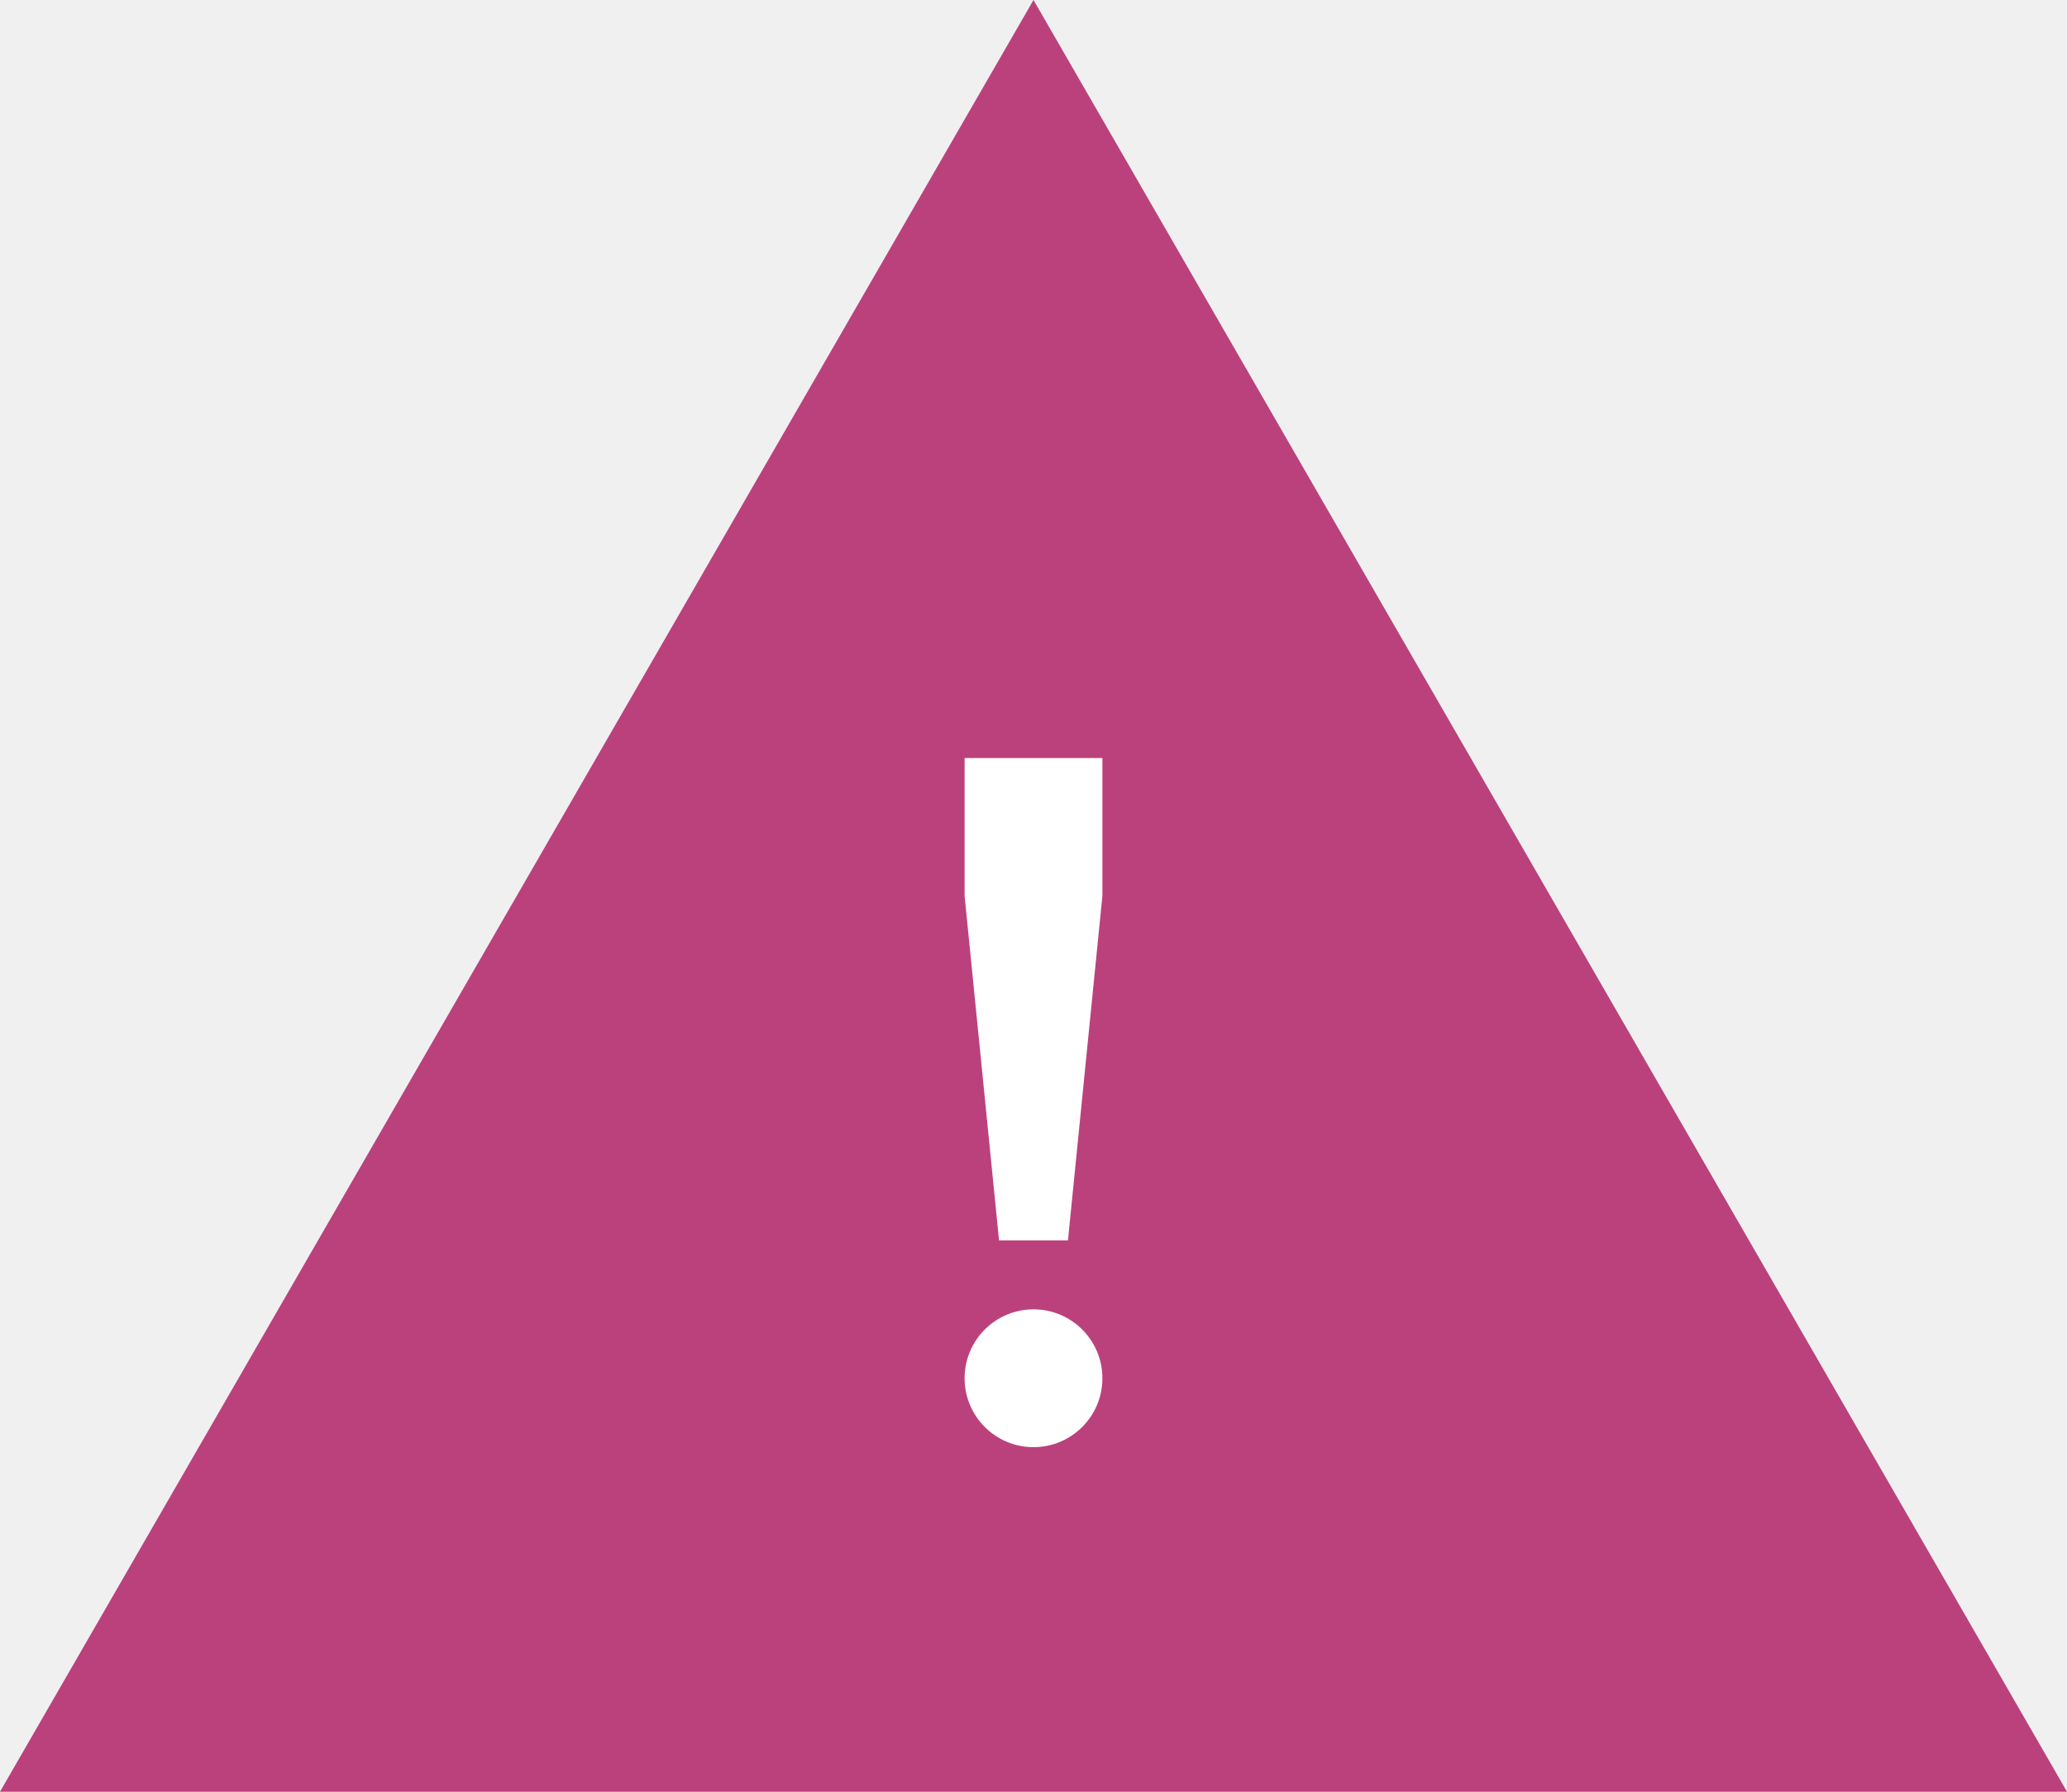
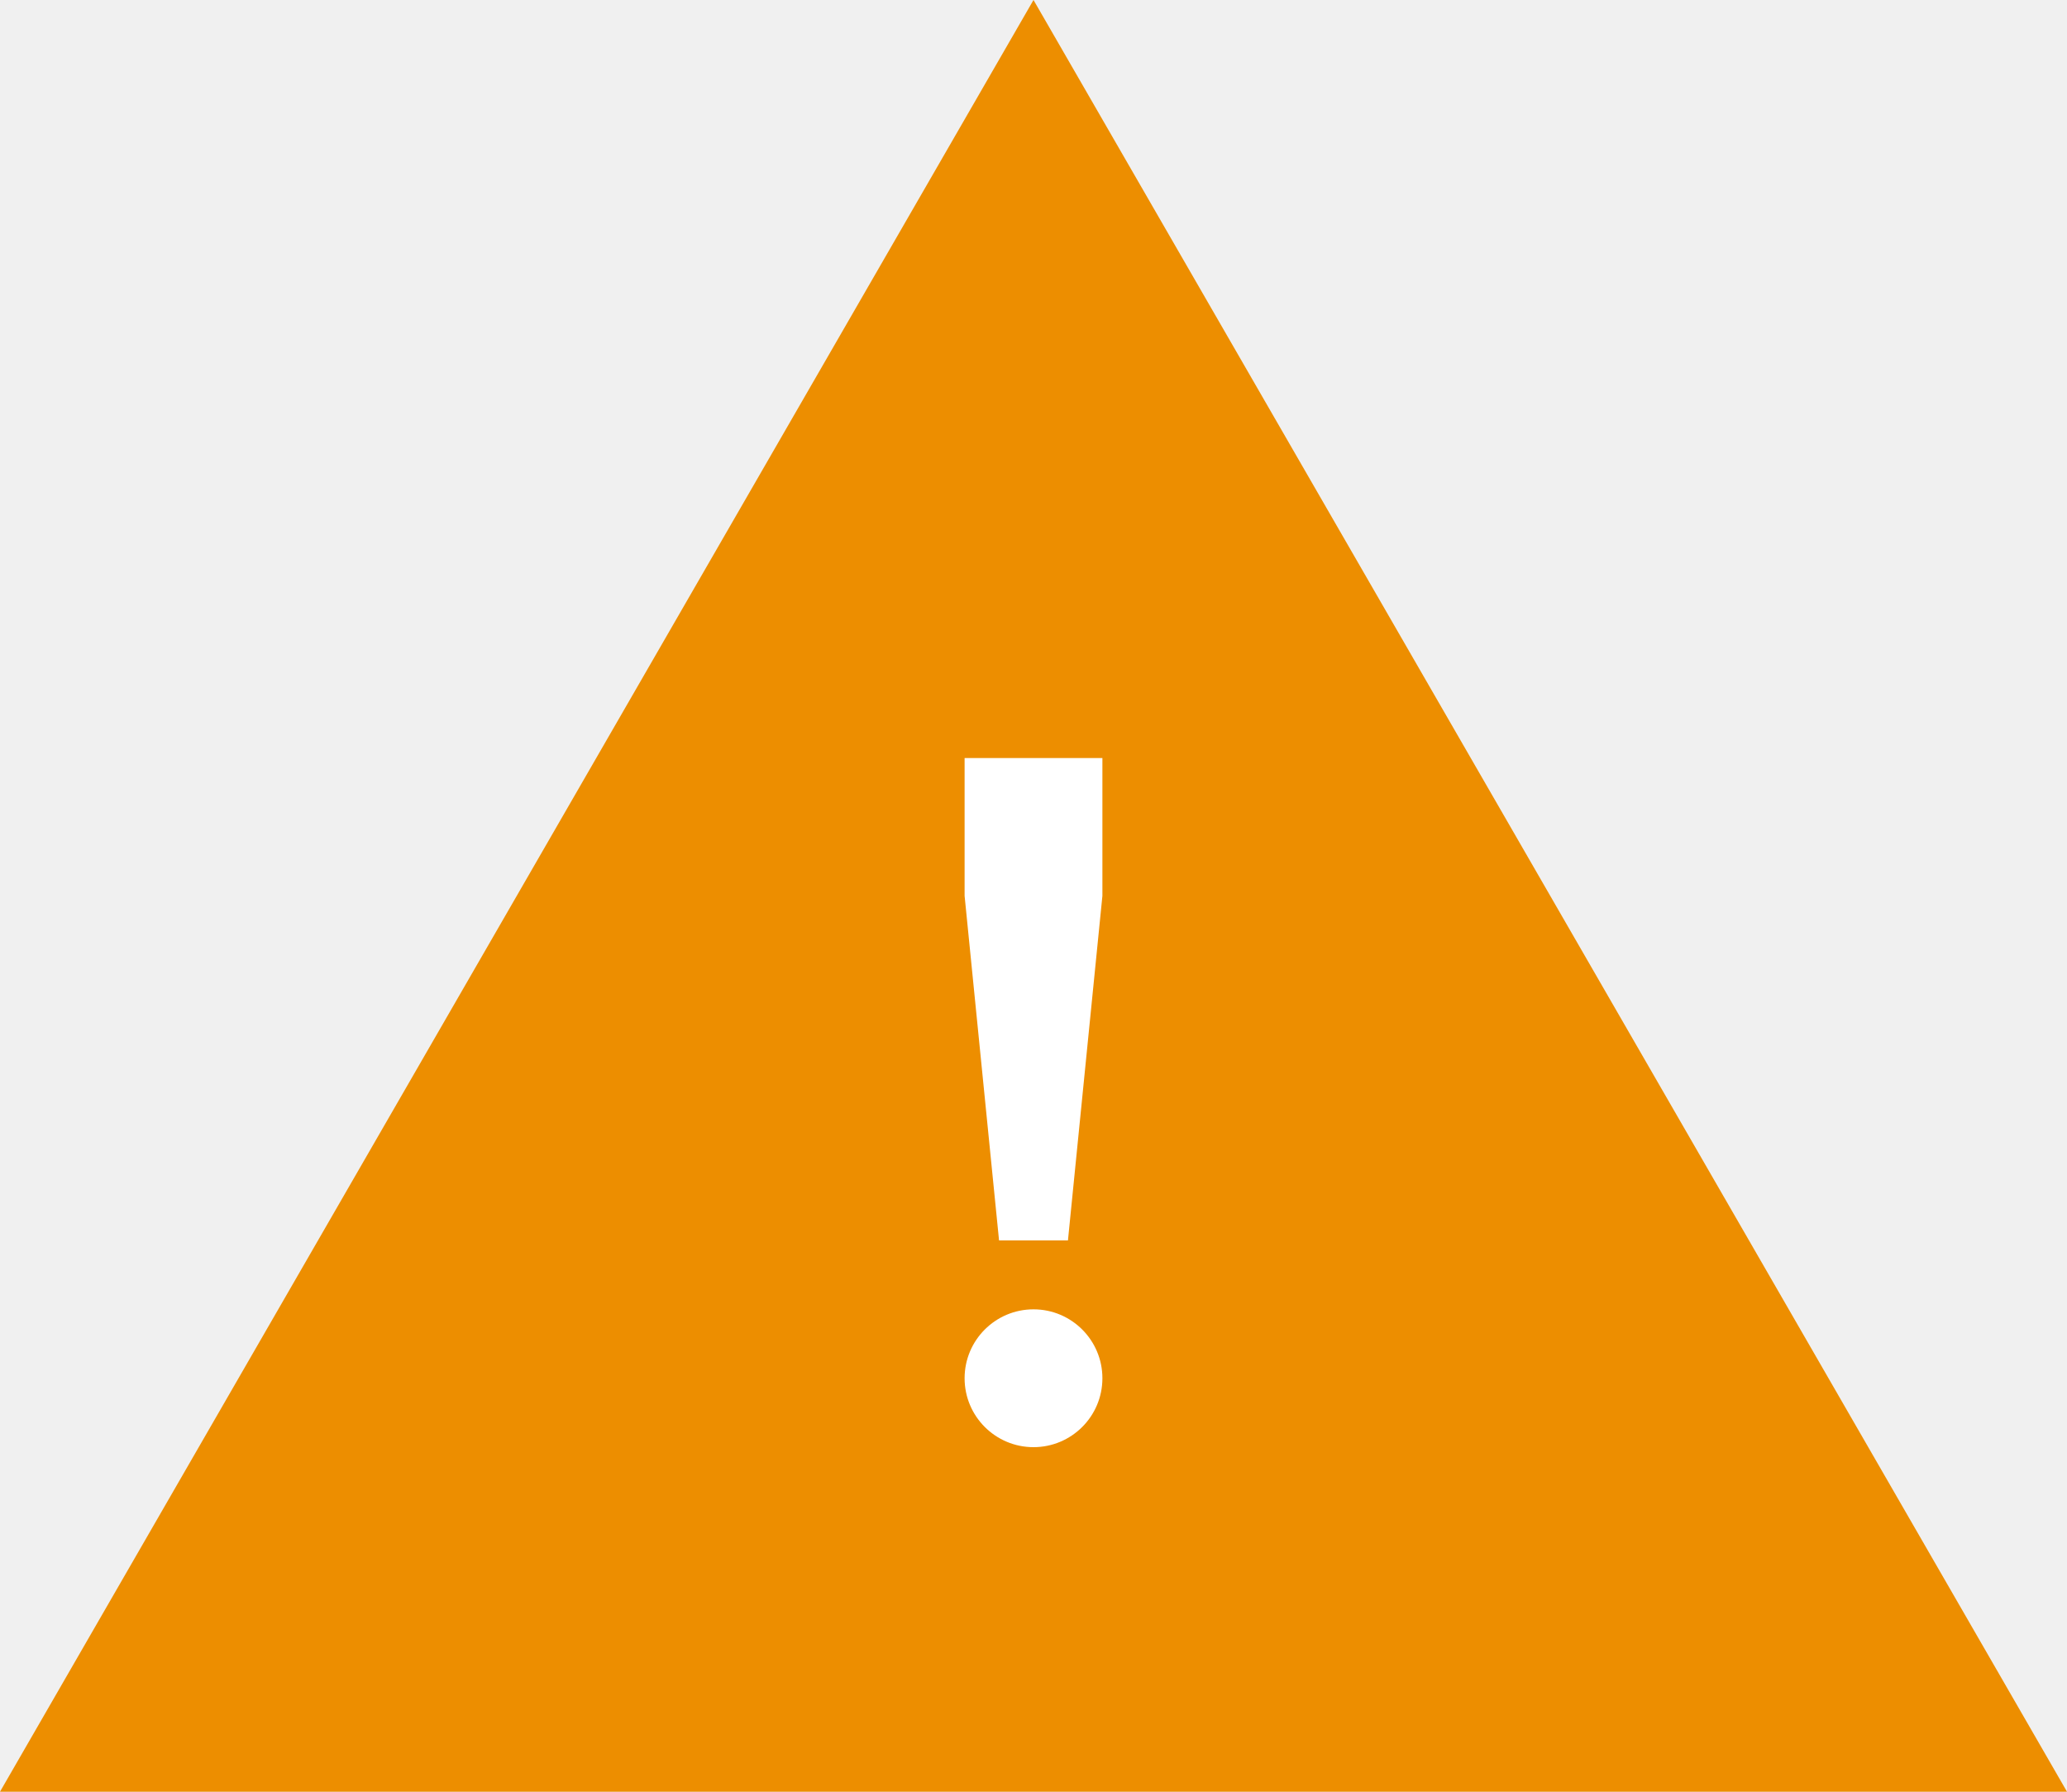
<svg xmlns="http://www.w3.org/2000/svg" width="60px" height="52px" viewBox="0 0 60 52" version="1.1">
  <g id="Page-1" stroke="none" stroke-width="1" fill="none" fill-rule="evenodd">
    <g id="warn_64" fill-rule="nonzero">
-       <polygon id="Shape" fill="#BB417C" points="30 0 0 52 60 52" />
+       <polygon id="Shape" fill="#ed8e00" points="30 0 0 52 60 52" />
      <polygon id="Path" fill="#FFFFFF" points="28 22 28 26 29 36 31 36 32 26 32 22" />
      <circle id="Oval" fill="#FFFFFF" cx="30" cy="40" r="2" />
    </g>
  </g>
</svg>
